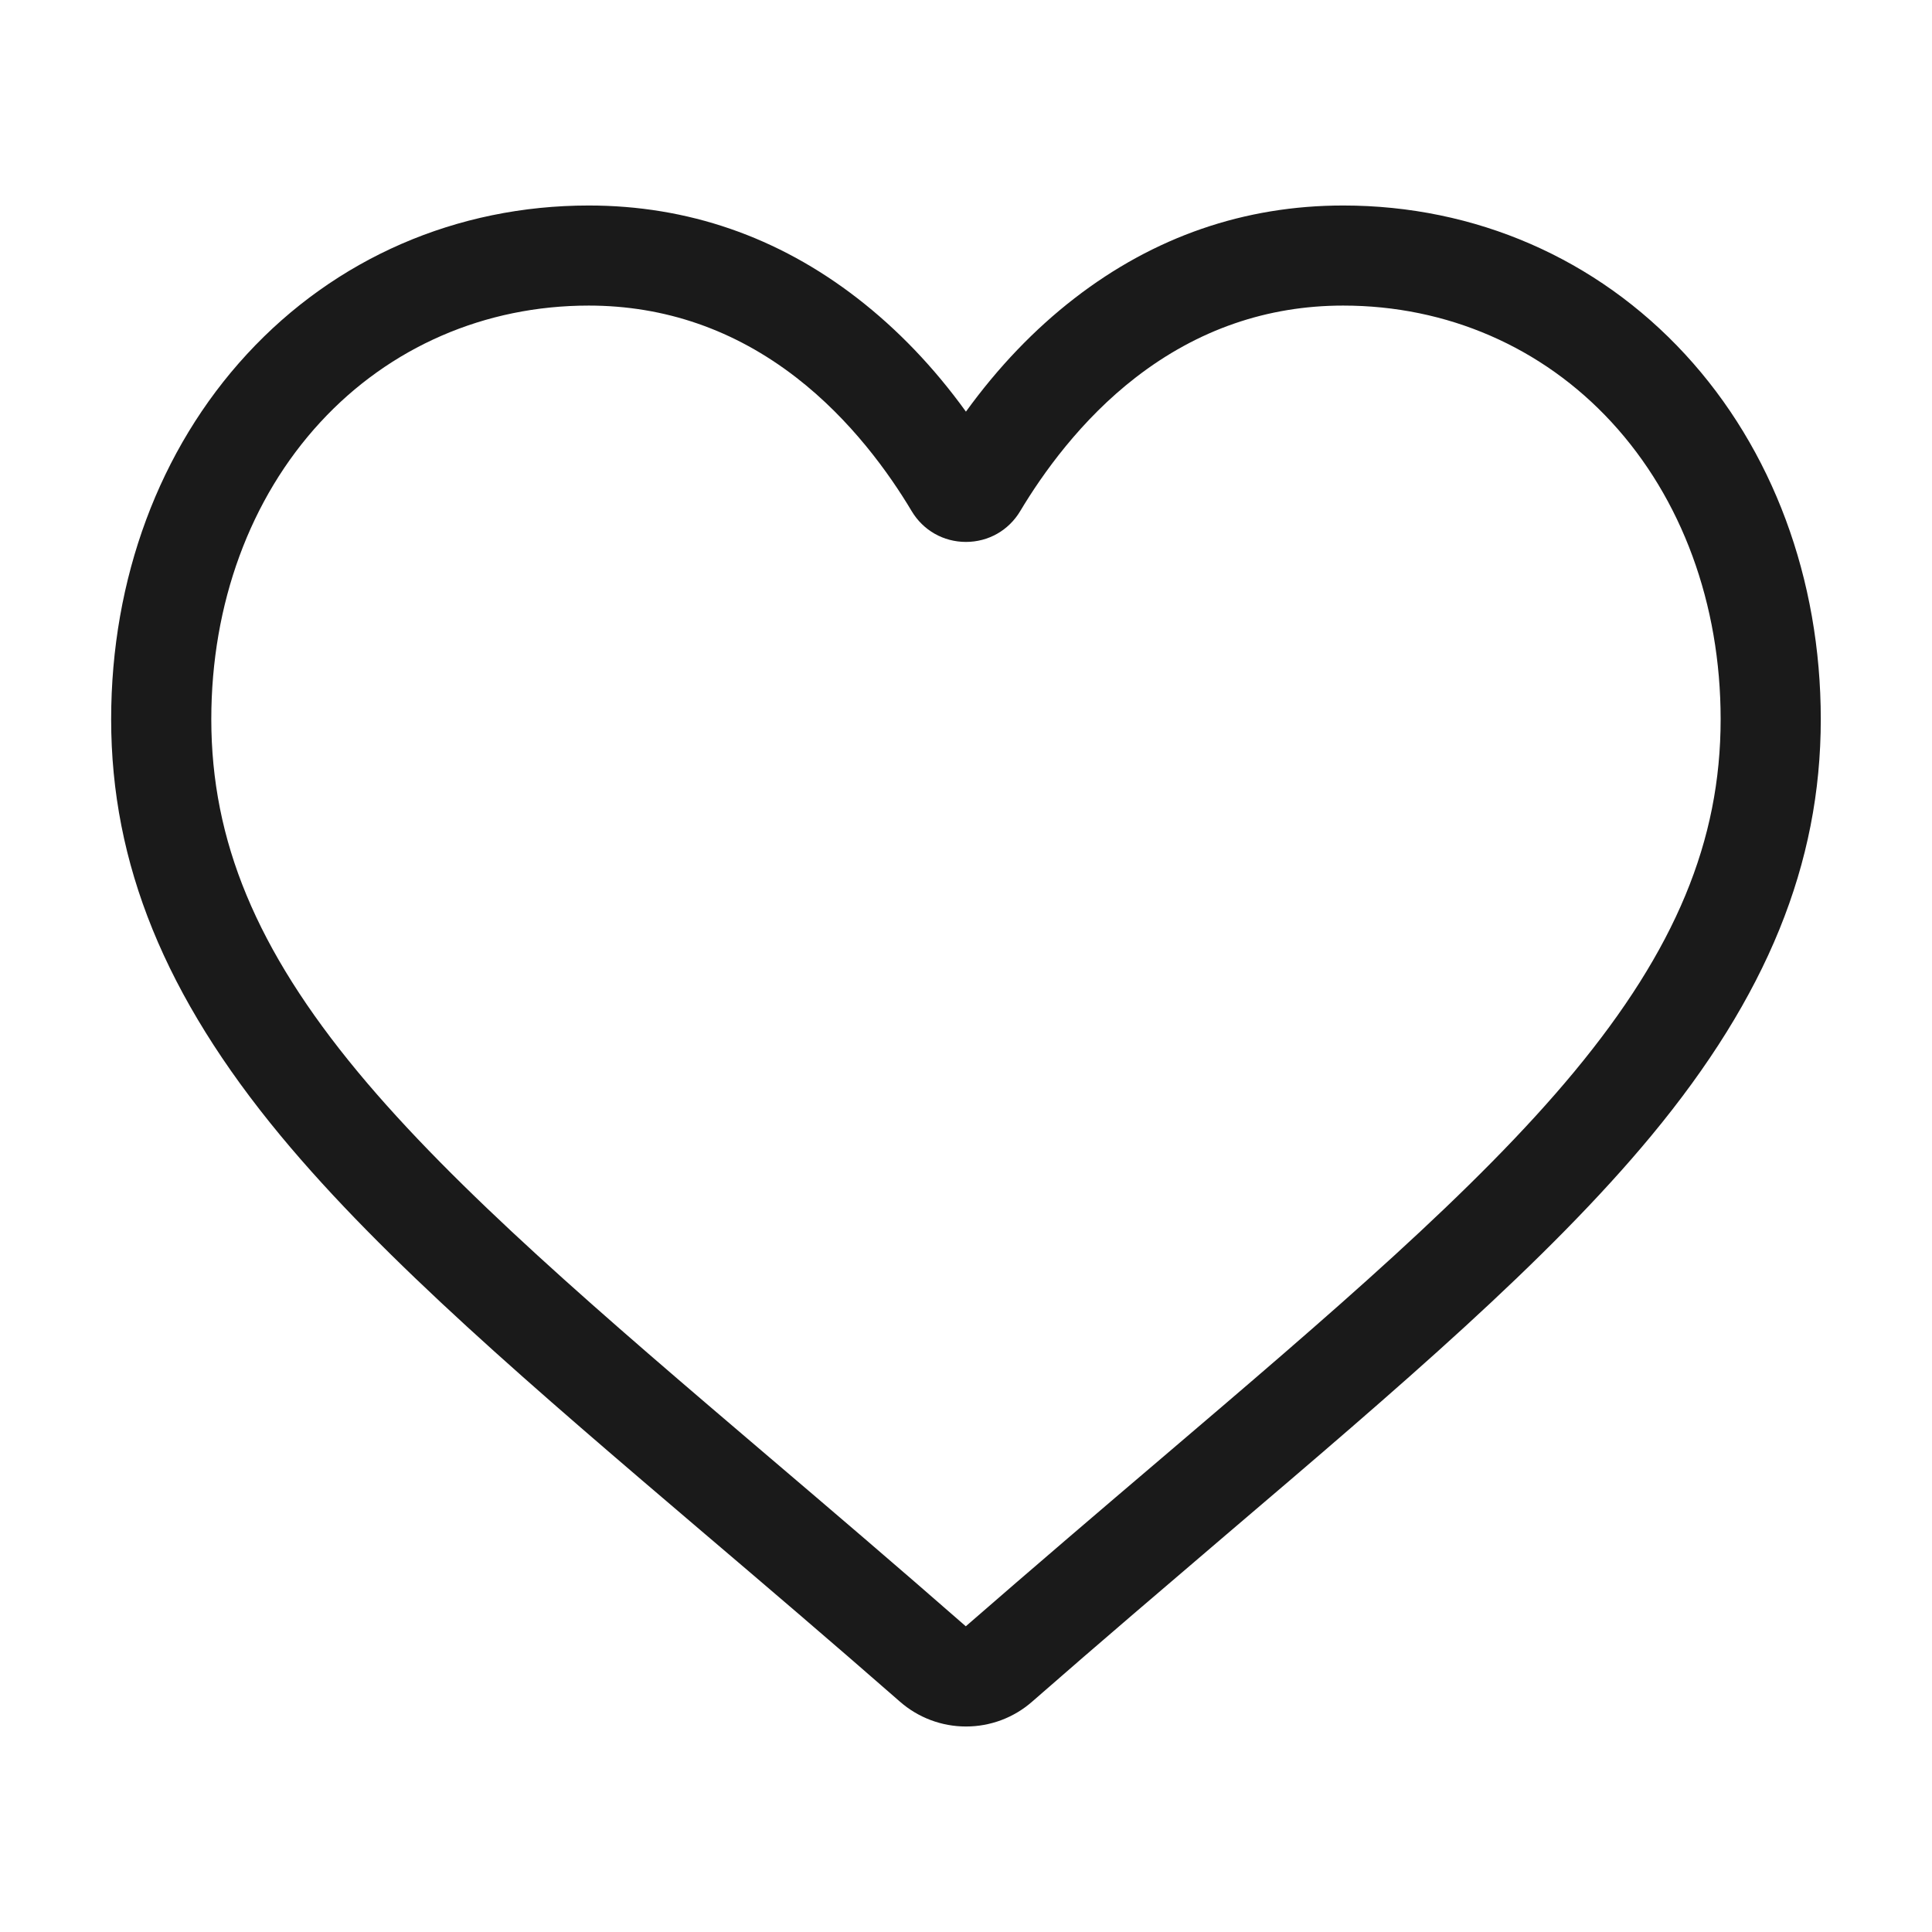
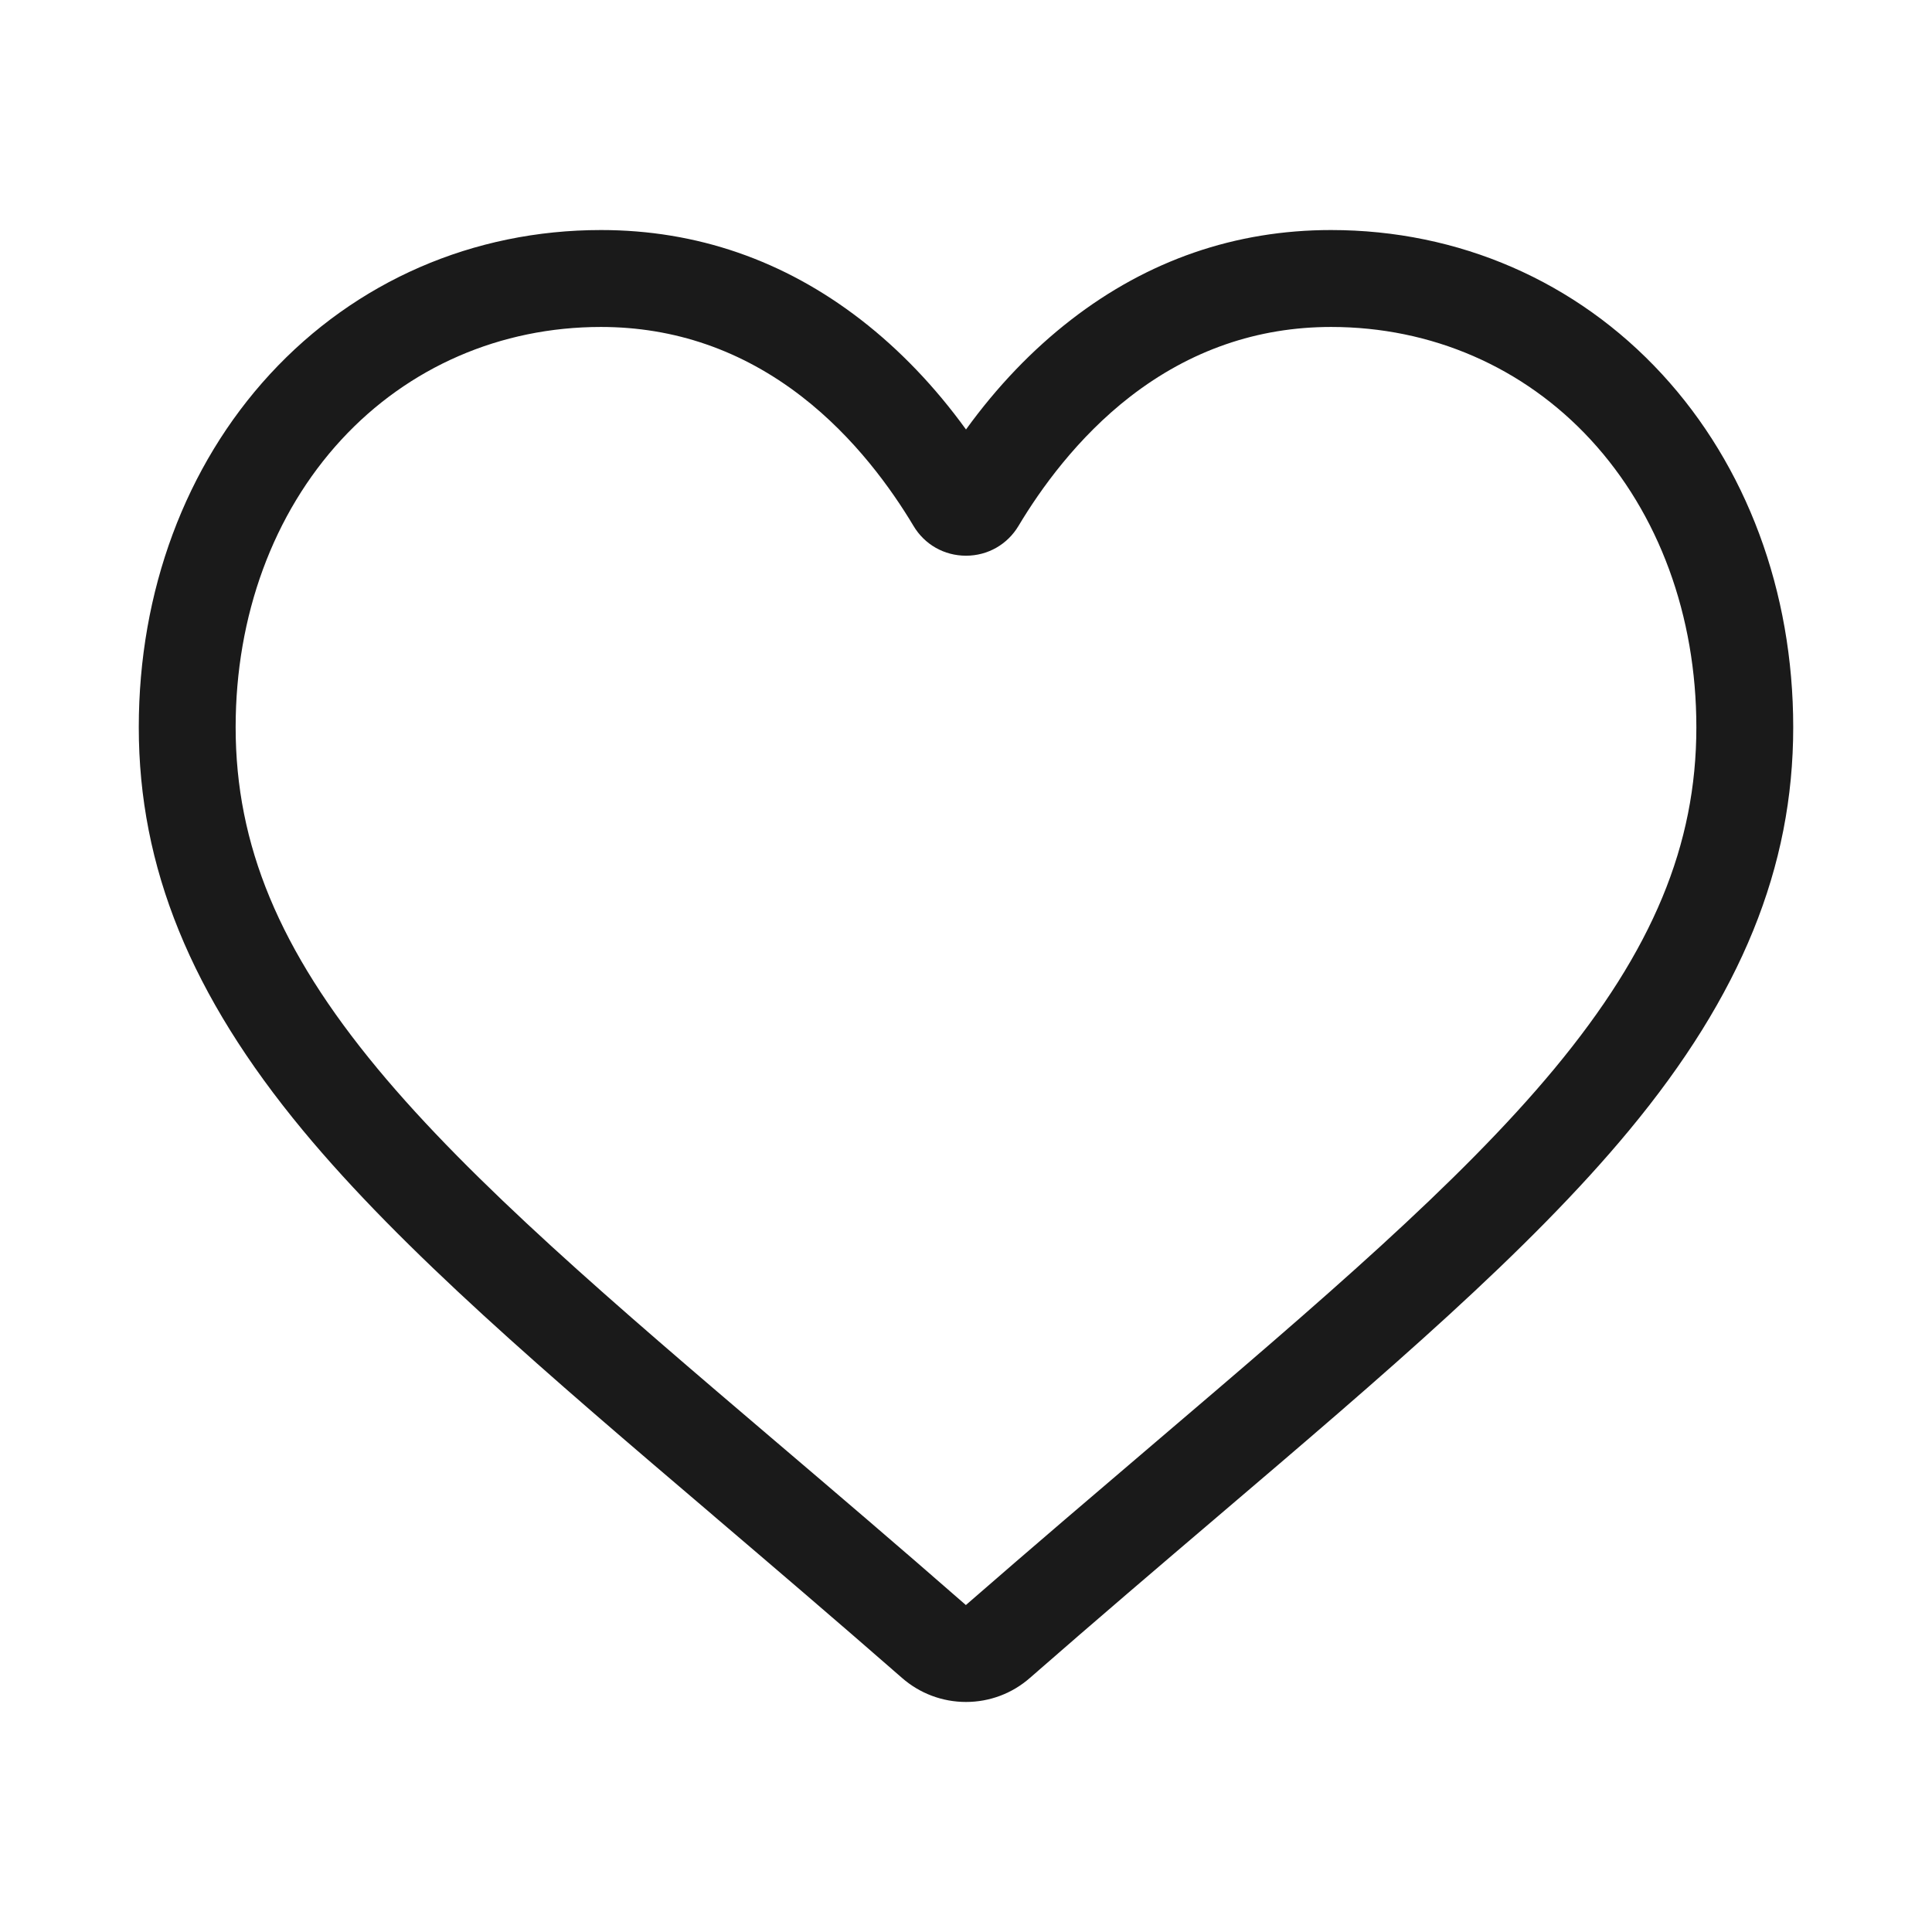
<svg xmlns="http://www.w3.org/2000/svg" height="30" width="30" id="svg4" version="1.1" viewBox="0 -28 30 30">
  <defs id="defs8" />
-   <path style="fill:#1a1a1a;fill-opacity:1;stroke-width:0.052" id="path2" d="m 15,-1.191 c -0.378,0 -0.742,-0.137 -1.026,-0.386 -1.072,-0.938 -2.106,-1.819 -3.019,-2.596 l -0.005,-0.004 C 8.276,-6.456 5.966,-8.424 4.359,-10.363 c -1.796,-2.168 -2.633,-4.223 -2.633,-6.468 0,-2.181 0.748,-4.194 2.106,-5.667 1.374,-1.491 3.26,-2.311 5.31,-2.311 1.532,0 2.936,0.484 4.171,1.44 0.623,0.482 1.189,1.072 1.686,1.761 0.498,-0.688 1.063,-1.279 1.687,-1.761 1.235,-0.955 2.639,-1.44 4.171,-1.44 2.05,0 3.936,0.821 5.31,2.311 1.358,1.473 2.106,3.486 2.106,5.667 0,2.245 -0.836,4.3 -2.633,6.468 -1.607,1.939 -3.916,3.907 -6.591,6.186 C 18.137,-3.398 17.101,-2.516 16.026,-1.576 15.742,-1.327 15.378,-1.191 15,-1.191 Z m -5.858,-22.064 c -1.611,0 -3.091,0.643 -4.167,1.81 -1.093,1.185 -1.694,2.823 -1.694,4.613 0,1.888 0.702,3.577 2.275,5.476 1.521,1.835 3.783,3.763 6.402,5.995 l 0.005,0.004 c 0.916,0.78 1.954,1.665 3.034,2.61 1.087,-0.946 2.126,-1.833 3.044,-2.614 2.619,-2.232 4.881,-4.16 6.402,-5.995 1.573,-1.899 2.275,-3.587 2.275,-5.476 0,-1.79 -0.602,-3.428 -1.694,-4.613 -1.076,-1.167 -2.556,-1.81 -4.167,-1.81 -1.18,0 -2.263,0.375 -3.22,1.115 -0.853,0.659 -1.446,1.493 -1.795,2.076 -0.179,0.3 -0.494,0.479 -0.843,0.479 -0.349,0 -0.664,-0.179 -0.843,-0.479 -0.348,-0.583 -0.942,-1.417 -1.795,-2.076 -0.957,-0.74 -2.04,-1.115 -3.22,-1.115 z m 0,0" />
+   <path style="fill:#1a1a1a;fill-opacity:1;stroke-width:0.05" id="path2" d="m 15,-1.572 c -0.366,0 -0.718,-0.132 -0.993,-0.373 -1.038,-0.907 -2.038,-1.76 -2.921,-2.513 l -0.004,-0.004 C 8.493,-6.667 6.258,-8.572 4.703,-10.448 c -1.738,-2.098 -2.548,-4.086 -2.548,-6.259 0,-2.111 0.724,-4.058 2.038,-5.484 1.33,-1.442 3.155,-2.237 5.139,-2.237 1.483,0 2.841,0.469 4.036,1.393 0.603,0.467 1.15,1.038 1.632,1.704 0.482,-0.666 1.029,-1.237 1.632,-1.704 1.195,-0.925 2.554,-1.393 4.036,-1.393 1.984,0 3.809,0.794 5.139,2.237 1.314,1.426 2.038,3.373 2.038,5.484 0,2.173 -0.809,4.162 -2.548,6.259 -1.555,1.877 -3.79,3.781 -6.378,5.986 -0.884,0.753 -1.887,1.608 -2.927,2.517 C 15.718,-1.704 15.366,-1.572 15,-1.572 Z M 9.332,-22.923 c -1.559,0 -2.991,0.622 -4.033,1.752 -1.057,1.147 -1.64,2.732 -1.64,4.464 0,1.827 0.679,3.462 2.202,5.299 1.472,1.776 3.661,3.642 6.196,5.802 l 0.005,0.004 c 0.886,0.755 1.891,1.611 2.936,2.525 1.052,-0.916 2.058,-1.773 2.946,-2.53 2.534,-2.16 4.723,-4.025 6.195,-5.801 1.523,-1.837 2.202,-3.472 2.202,-5.299 0,-1.732 -0.582,-3.317 -1.64,-4.464 -1.042,-1.13 -2.474,-1.752 -4.032,-1.752 -1.142,0 -2.19,0.363 -3.116,1.079 -0.825,0.638 -1.4,1.445 -1.737,2.009 -0.173,0.29 -0.478,0.464 -0.816,0.464 -0.338,0 -0.643,-0.173 -0.816,-0.464 -0.337,-0.564 -0.911,-1.371 -1.737,-2.009 -0.926,-0.716 -1.974,-1.079 -3.116,-1.079 z m 0,0" />
</svg>
